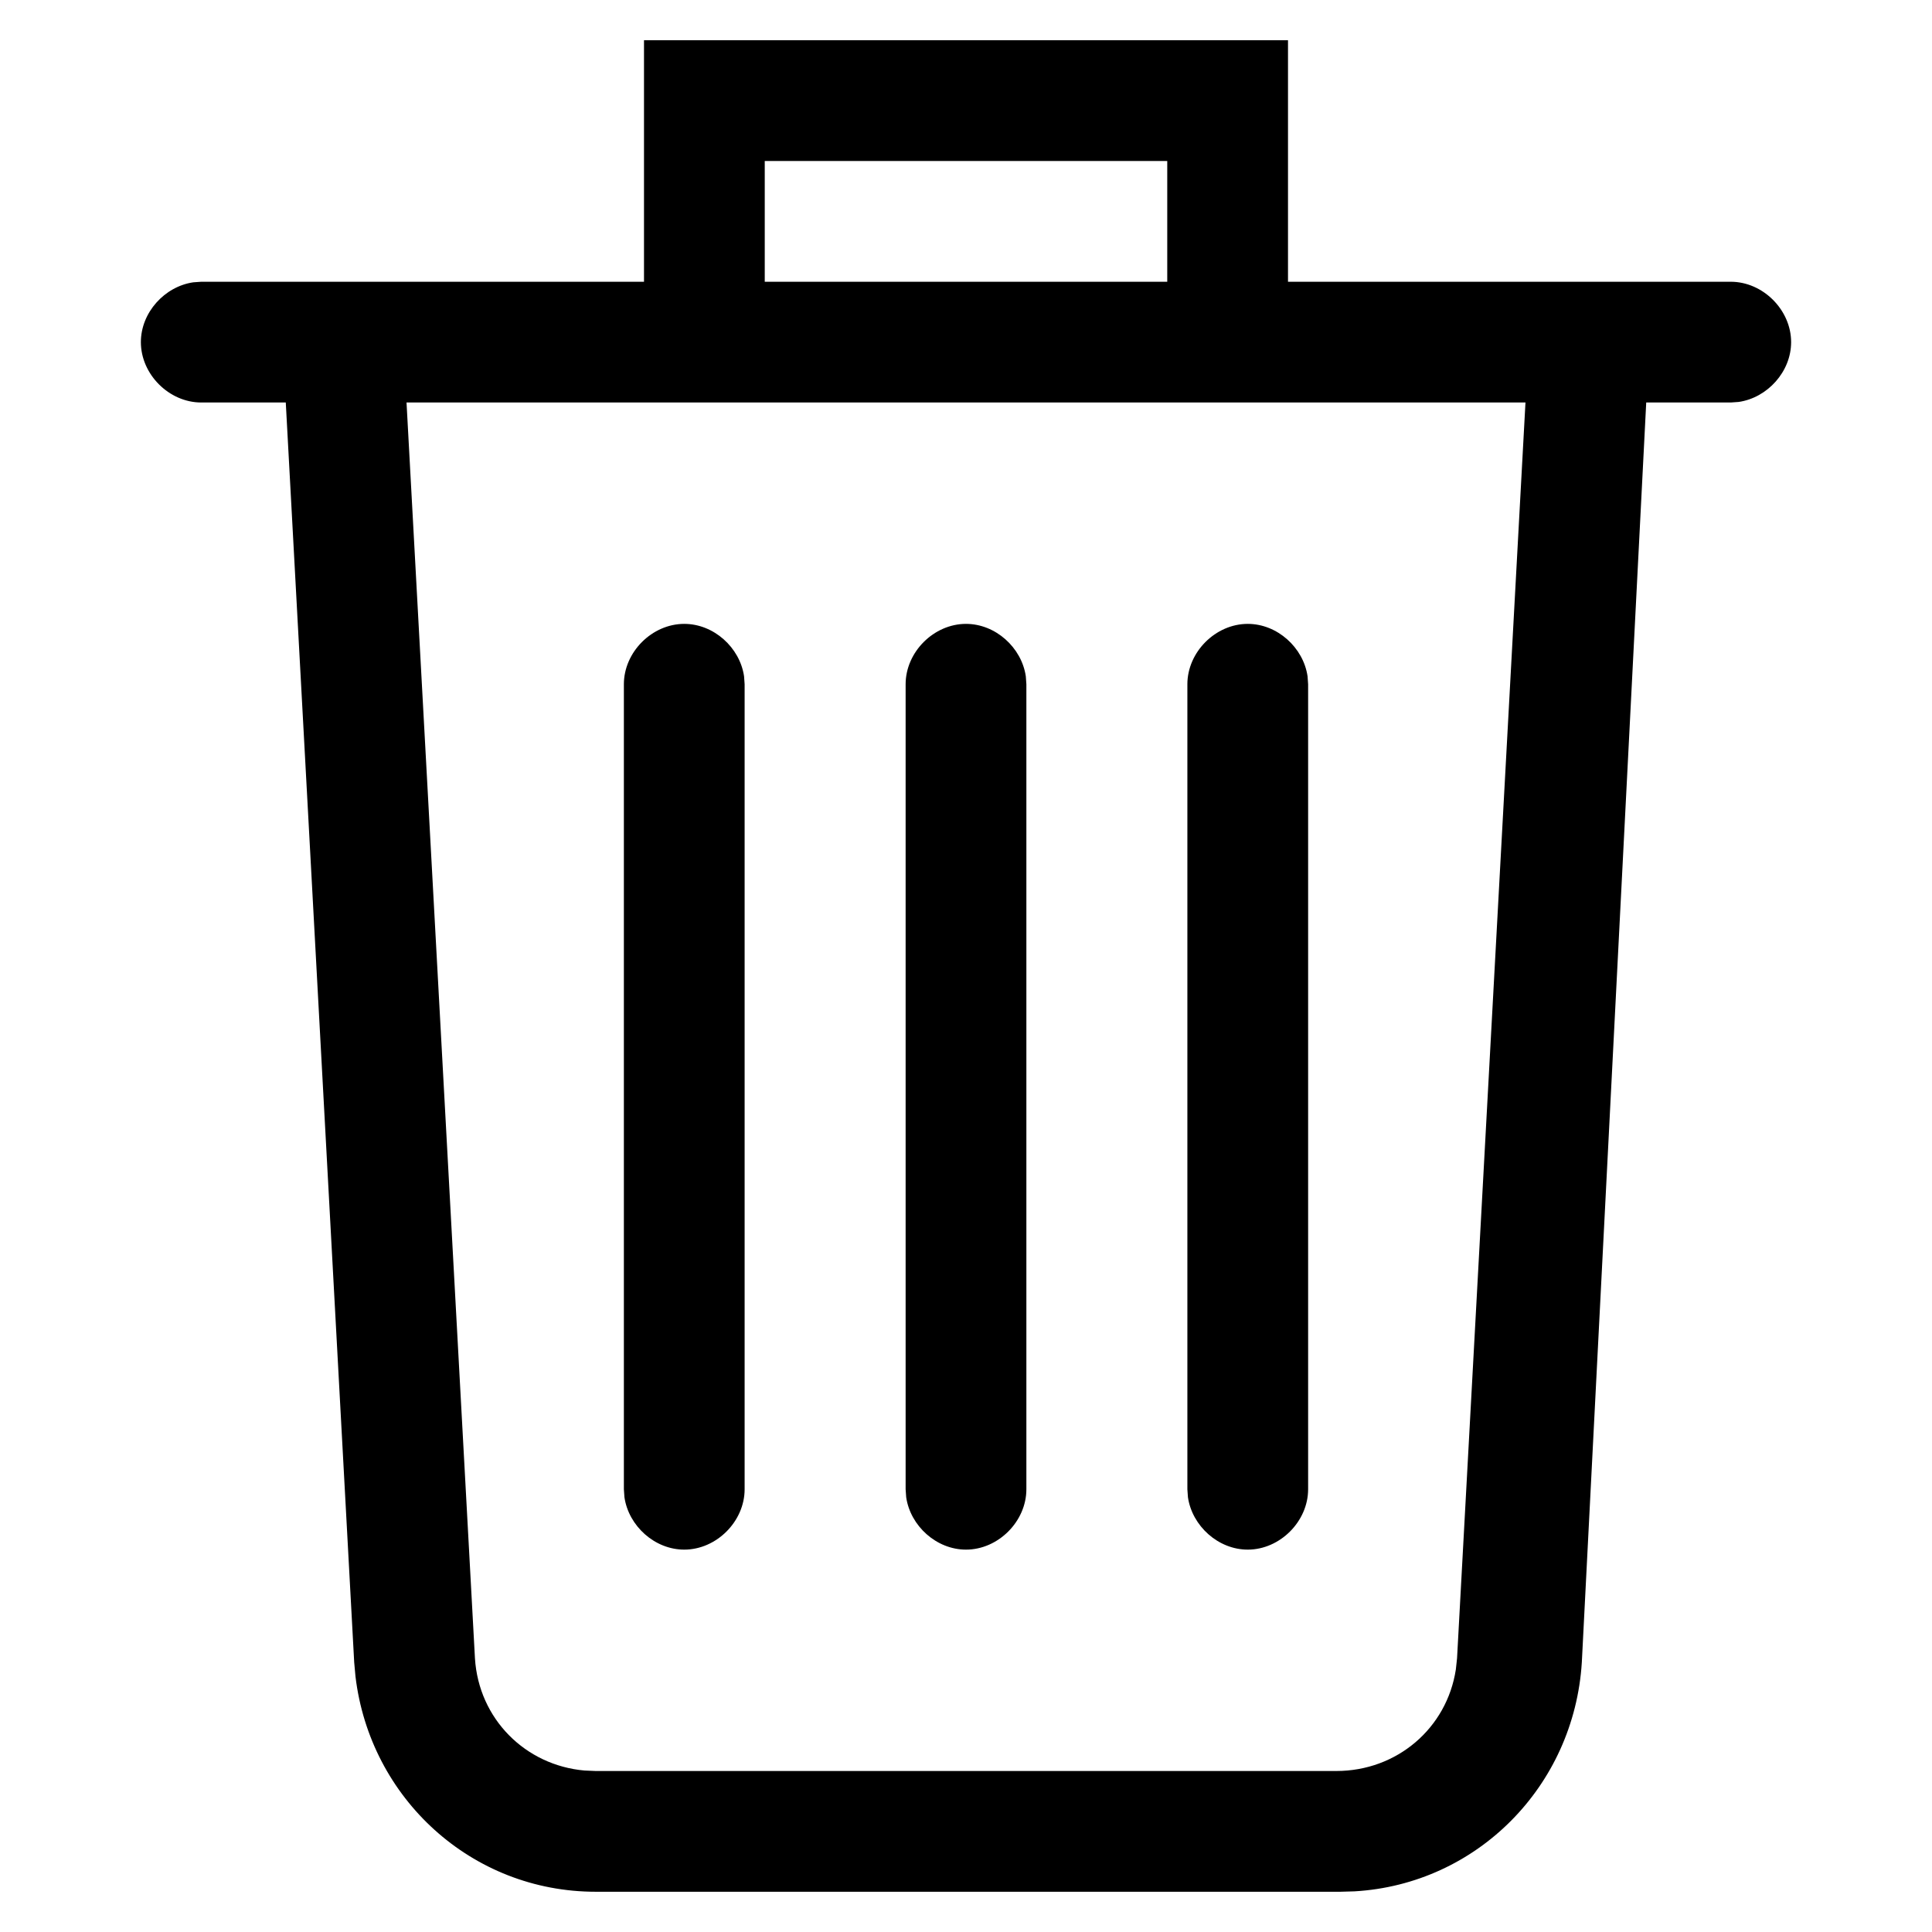
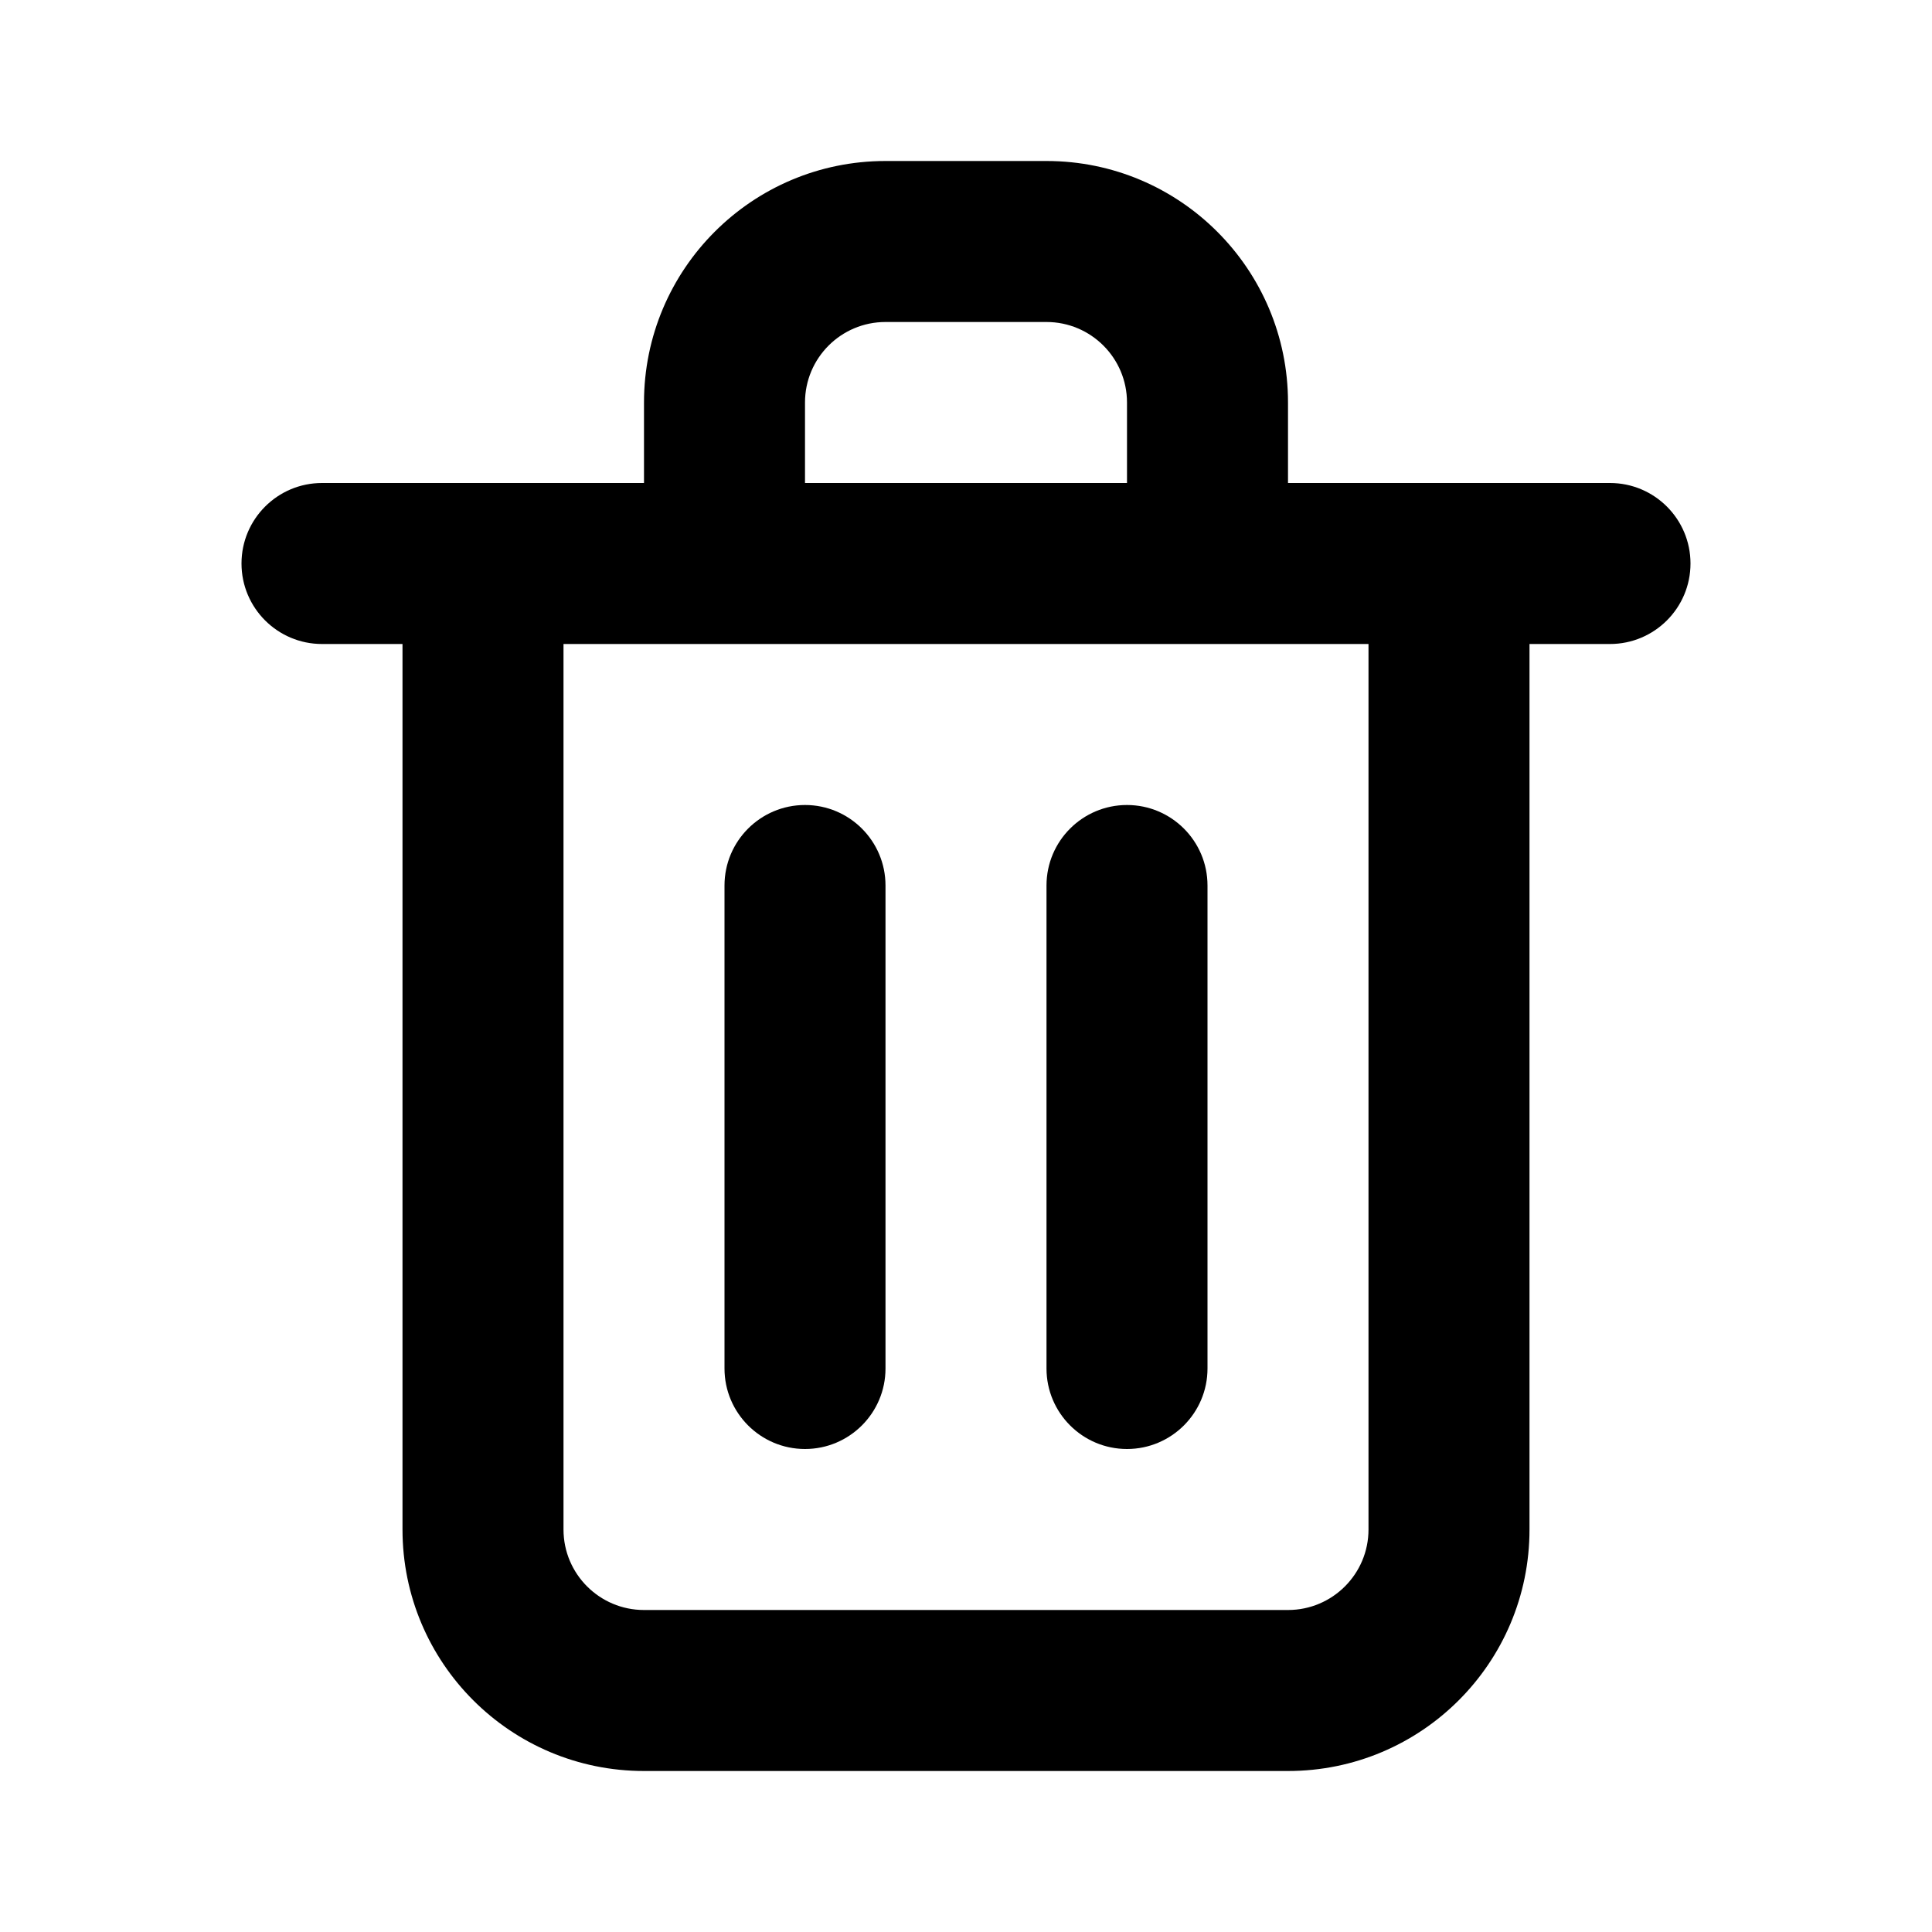
- <svg xmlns="http://www.w3.org/2000/svg" width="24px" height="24px" viewBox="0 0 24 24" version="1.1">
-   <g id="icon/action/remove/default" stroke="none" stroke-width="1" fill="none" fill-rule="evenodd">
-     <path d="M16,0.5 L16,3.5 L21.5,3.5 C21.9,3.5 22.25,3.85 22.25,4.25 C22.25,4.617 21.956,4.941 21.599,4.993 L21.5,5 L20.45,5 L19.65,20.65 C19.554,22.191 18.345,23.407 16.826,23.495 L16.65,23.5 L7.4,23.5 C5.859,23.5 4.597,22.341 4.416,20.826 L4.4,20.65 L3.55,5 L2.5,5 C2.1,5 1.75,4.65 1.75,4.25 C1.75,3.883 2.044,3.559 2.401,3.507 L2.5,3.5 L8,3.5 L8,0.5 L16,0.5 Z M18.95,5 L5.05,5 L5.9,20.6 C5.947,21.353 6.526,21.929 7.26,21.994 L7.4,22 L16.6,22 C17.353,22 17.973,21.469 18.085,20.739 L18.1,20.6 L18.95,5 Z M12,7.75 C12.367,7.75 12.691,8.044 12.743,8.401 L12.75,8.5 L12.75,18.5 C12.75,18.9 12.4,19.25 12,19.25 C11.633,19.25 11.309,18.956 11.257,18.599 L11.25,18.5 L11.25,8.5 C11.25,8.1 11.6,7.75 12,7.75 Z M15.5,7.75 C15.867,7.75 16.191,8.044 16.243,8.401 L16.25,8.5 L16.25,18.5 C16.25,18.9 15.9,19.25 15.5,19.25 C15.133,19.25 14.809,18.956 14.757,18.599 L14.75,18.5 L14.75,8.5 C14.75,8.1 15.1,7.75 15.5,7.75 Z M8.5,7.75 C8.867,7.75 9.191,8.044 9.243,8.401 L9.25,8.5 L9.25,18.5 C9.25,18.9 8.9,19.25 8.5,19.25 C8.133,19.25 7.809,18.956 7.757,18.599 L7.75,18.5 L7.75,8.5 C7.75,8.1 8.1,7.75 8.5,7.75 Z M14.5,2 L9.5,2 L9.5,3.5 L14.5,3.5 L14.5,2 Z" id="Icon" fill="#000000" />
-   </g>
+ <svg xmlns="http://www.w3.org/2000/svg" width="24" height="24" viewBox="0 0 24 24" fill="none">
+   <path d="M9 17V11C9 10.448 9.448 10 10 10C10.552 10 11 10.448 11 11V17C11 17.552 10.552 18 10 18C9.448 18 9 17.552 9 17Z" fill="black" />
+   <path d="M13 11L13 17C13 17.552 13.448 18 14 18C14.552 18 15 17.552 15 17L15 11C15 10.448 14.552 10 14 10C13.448 10 13 10.448 13 11Z" fill="black" />
+   <path d="M5 8L5 19C5 20.657 6.343 22 8 22L16 22C17.657 22 19 20.657 19 19L19 8H20C20.552 8 21 7.552 21 7C21 6.448 20.552 6 20 6L16 6V5C16 3.343 14.657 2 13 2H11C9.343 2 8 3.343 8 5V6L4 6C3.448 6 3 6.448 3 7C3 7.552 3.448 8 4 8H5ZM8 20L16 20C16.552 20 17 19.552 17 19L17 8H7L7 19C7 19.552 7.448 20 8 20ZM10 6L14 6V5C14 4.448 13.552 4 13 4L11 4C10.448 4 10 4.448 10 5V6Z" fill-rule="evenodd" clip-rule="evenodd" fill="black" />
</svg>
